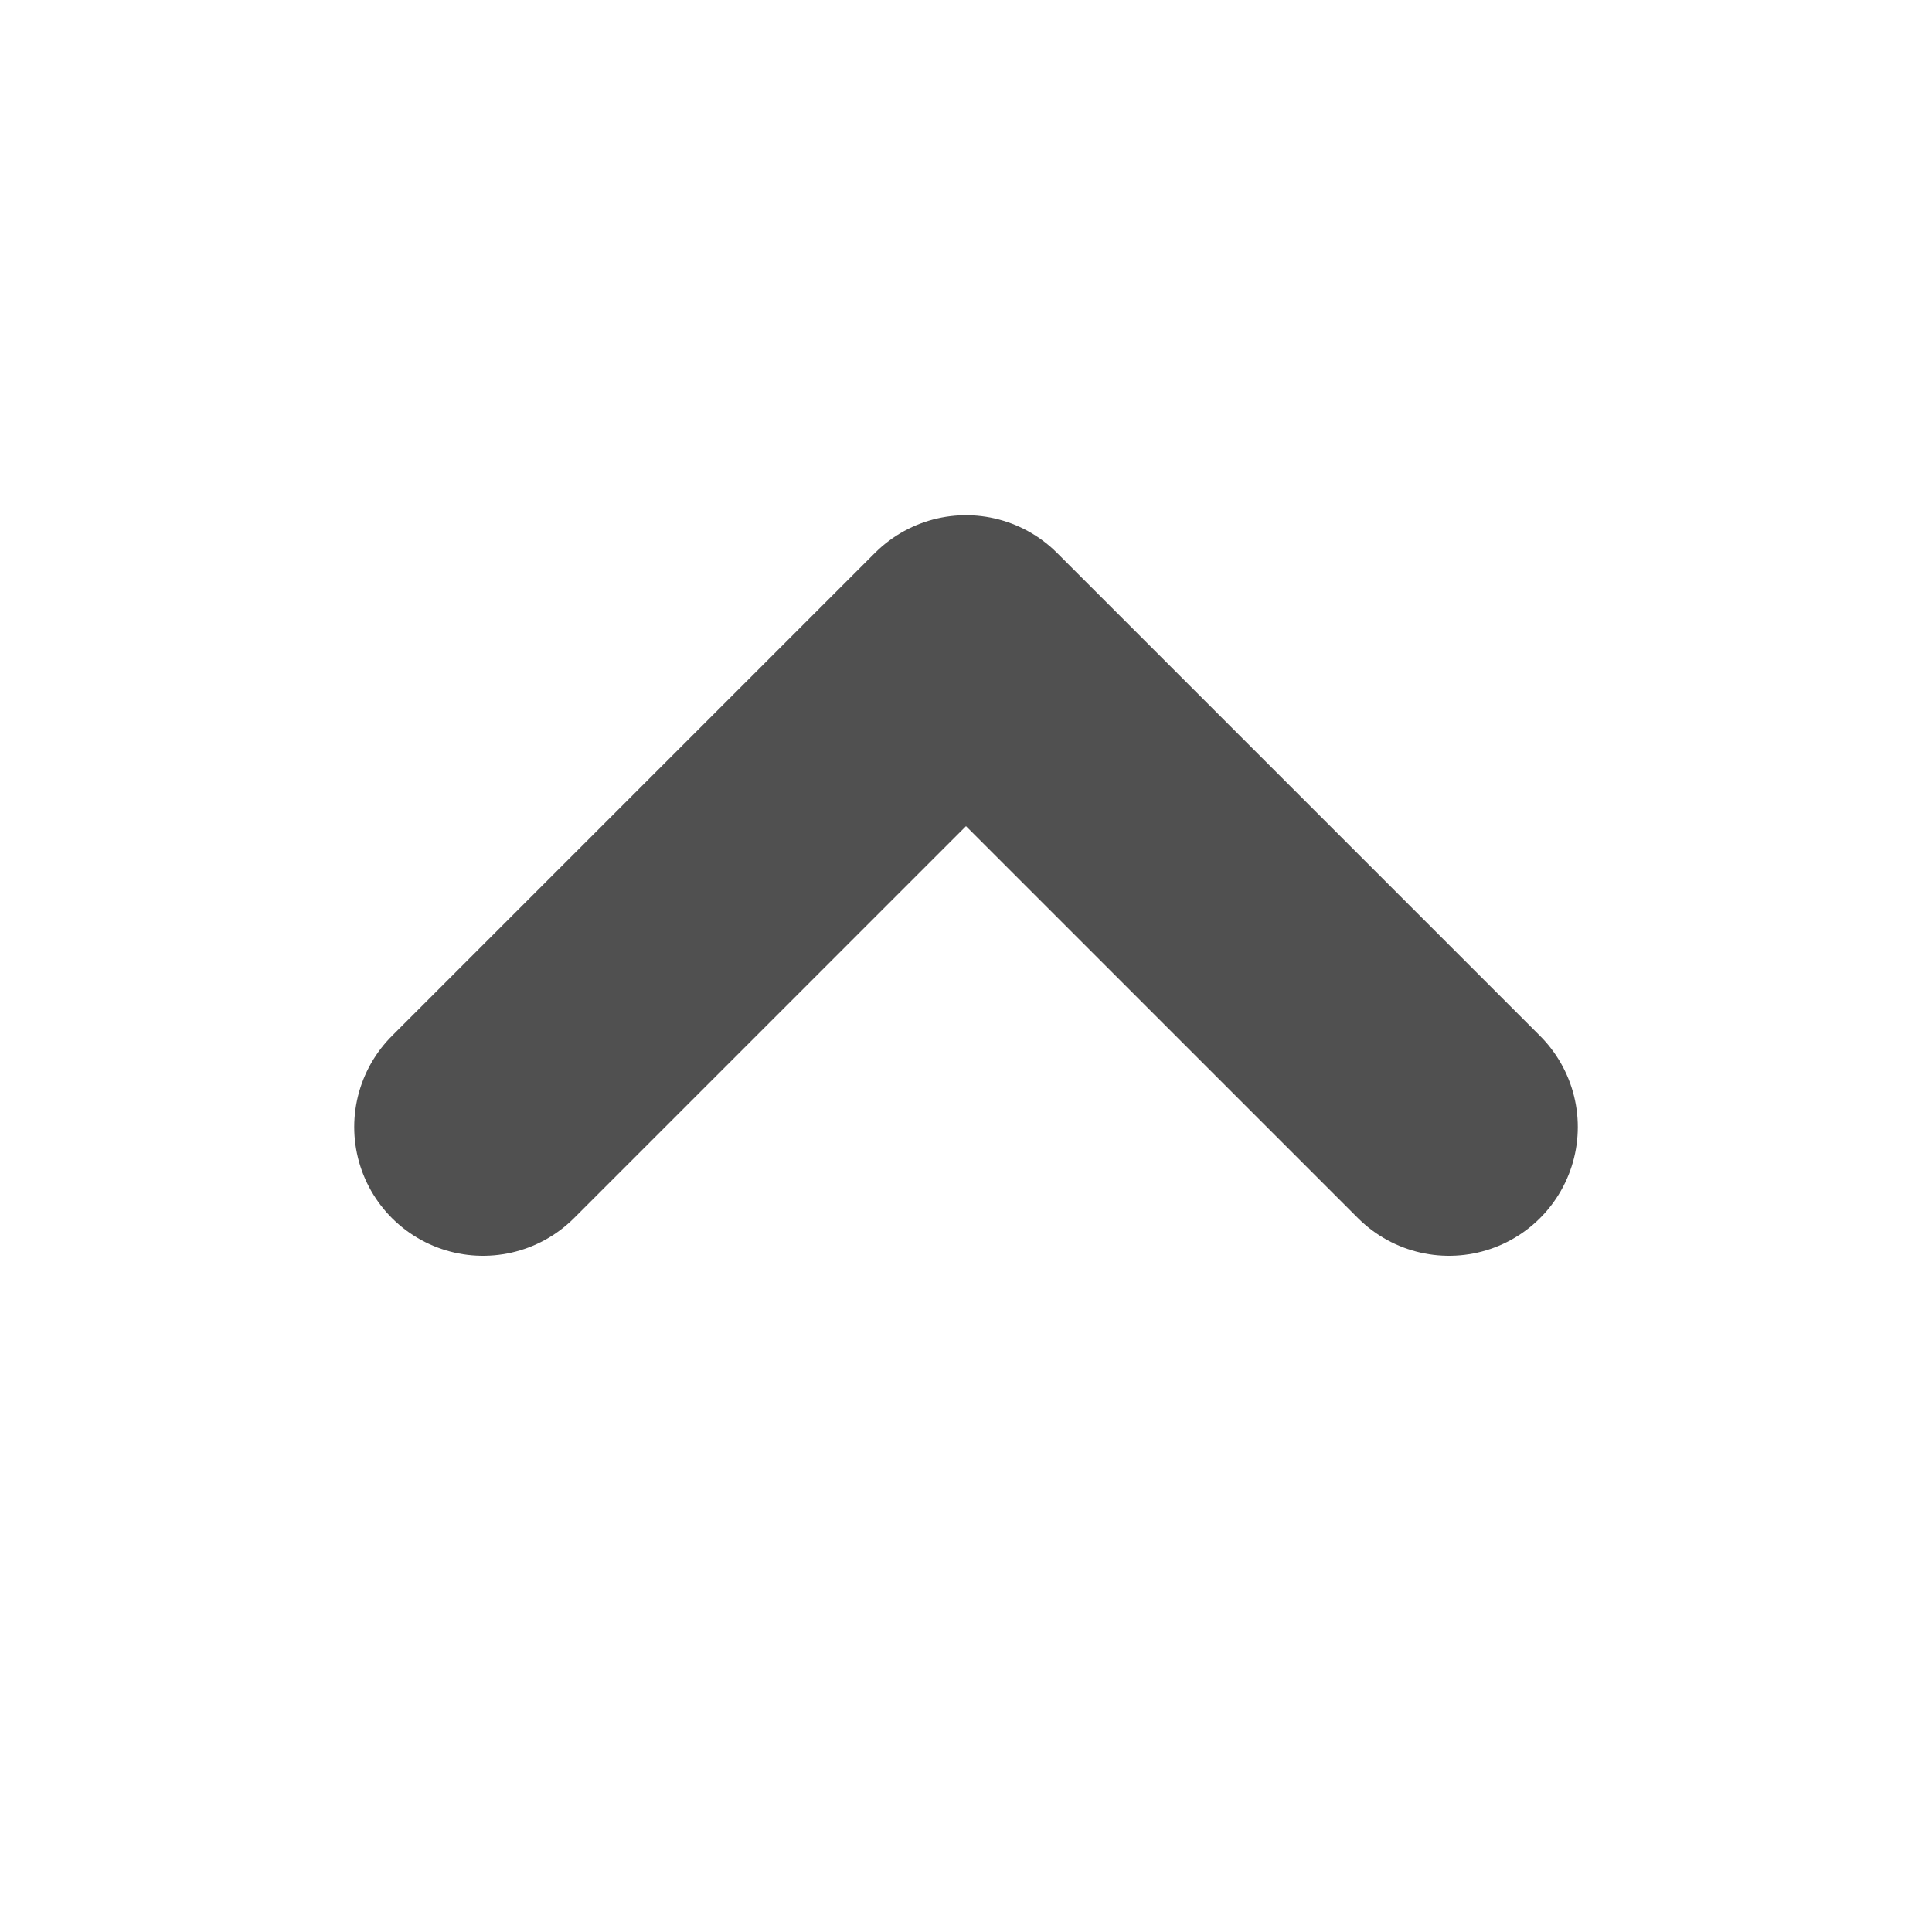
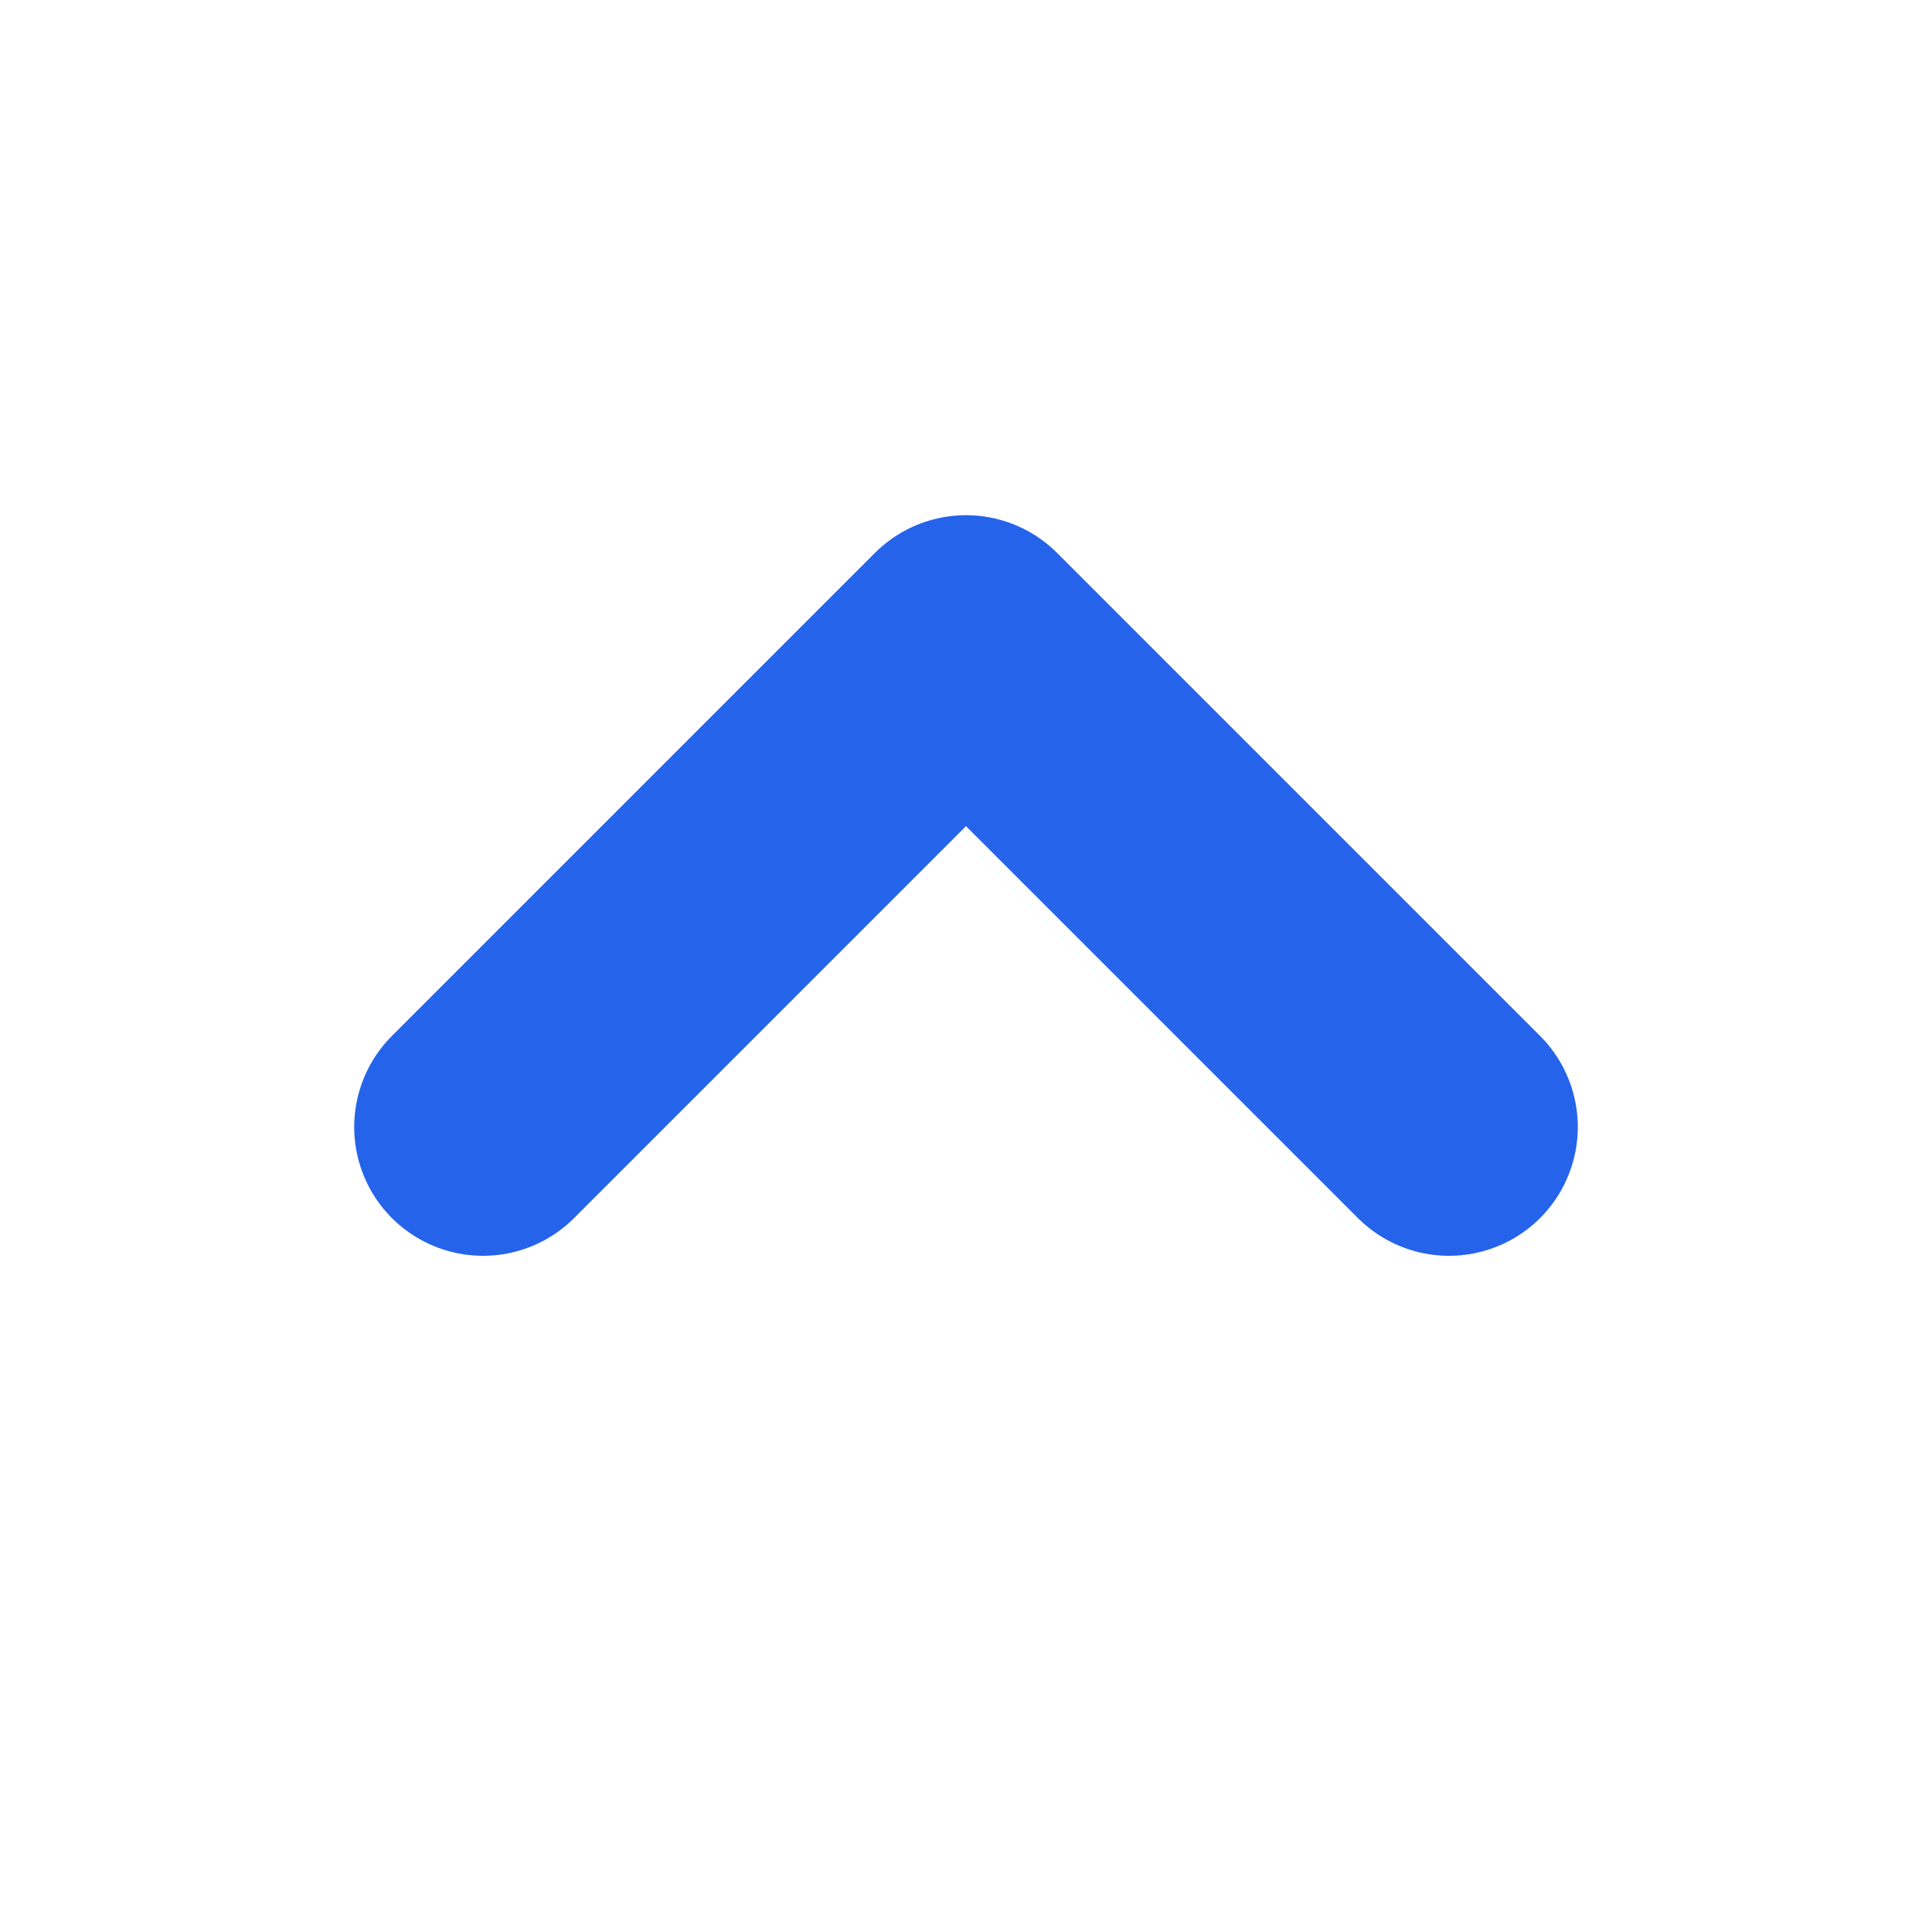
<svg xmlns="http://www.w3.org/2000/svg" width="10" height="10" viewBox="0 0 24 24" fill="none">
-   <path d="M6 14l6-6 6 6" stroke="#505050" stroke-width="3.2" stroke-linecap="round" stroke-linejoin="round" />
+   <path d="M6 14l6-6 6 6" stroke="#2563EB" stroke-width="3.2" stroke-linecap="round" stroke-linejoin="round" />
</svg>
